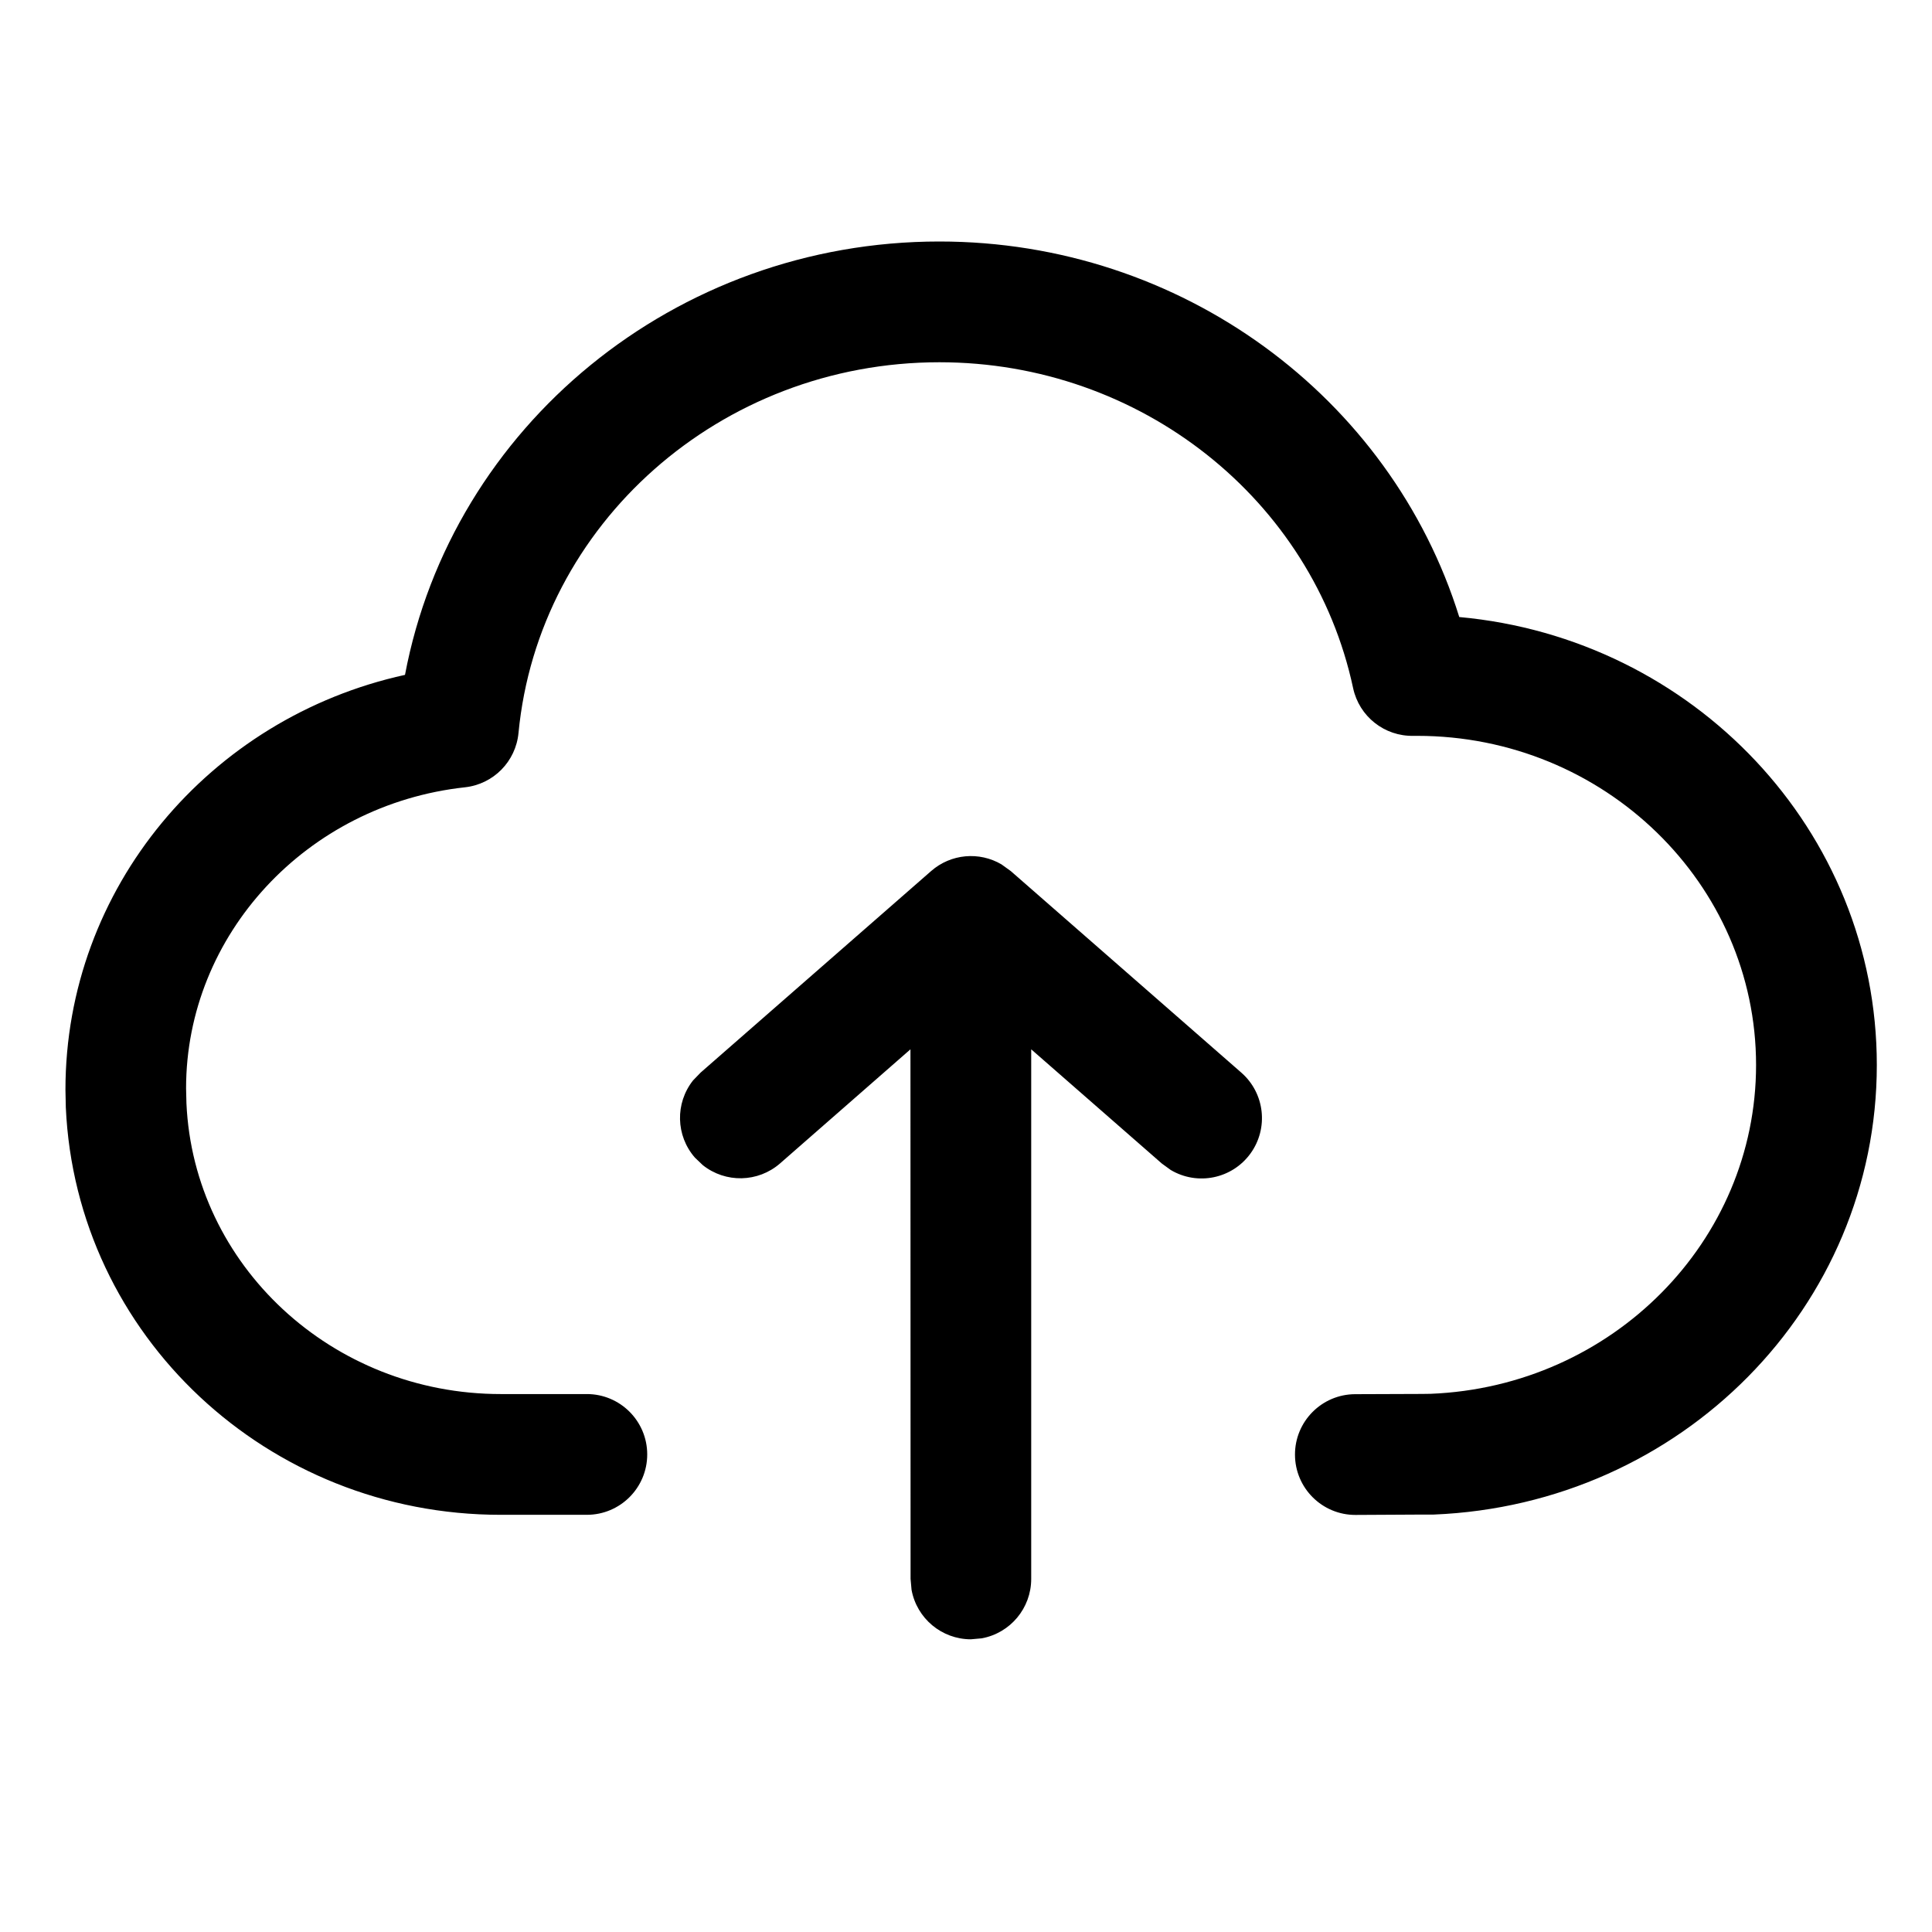
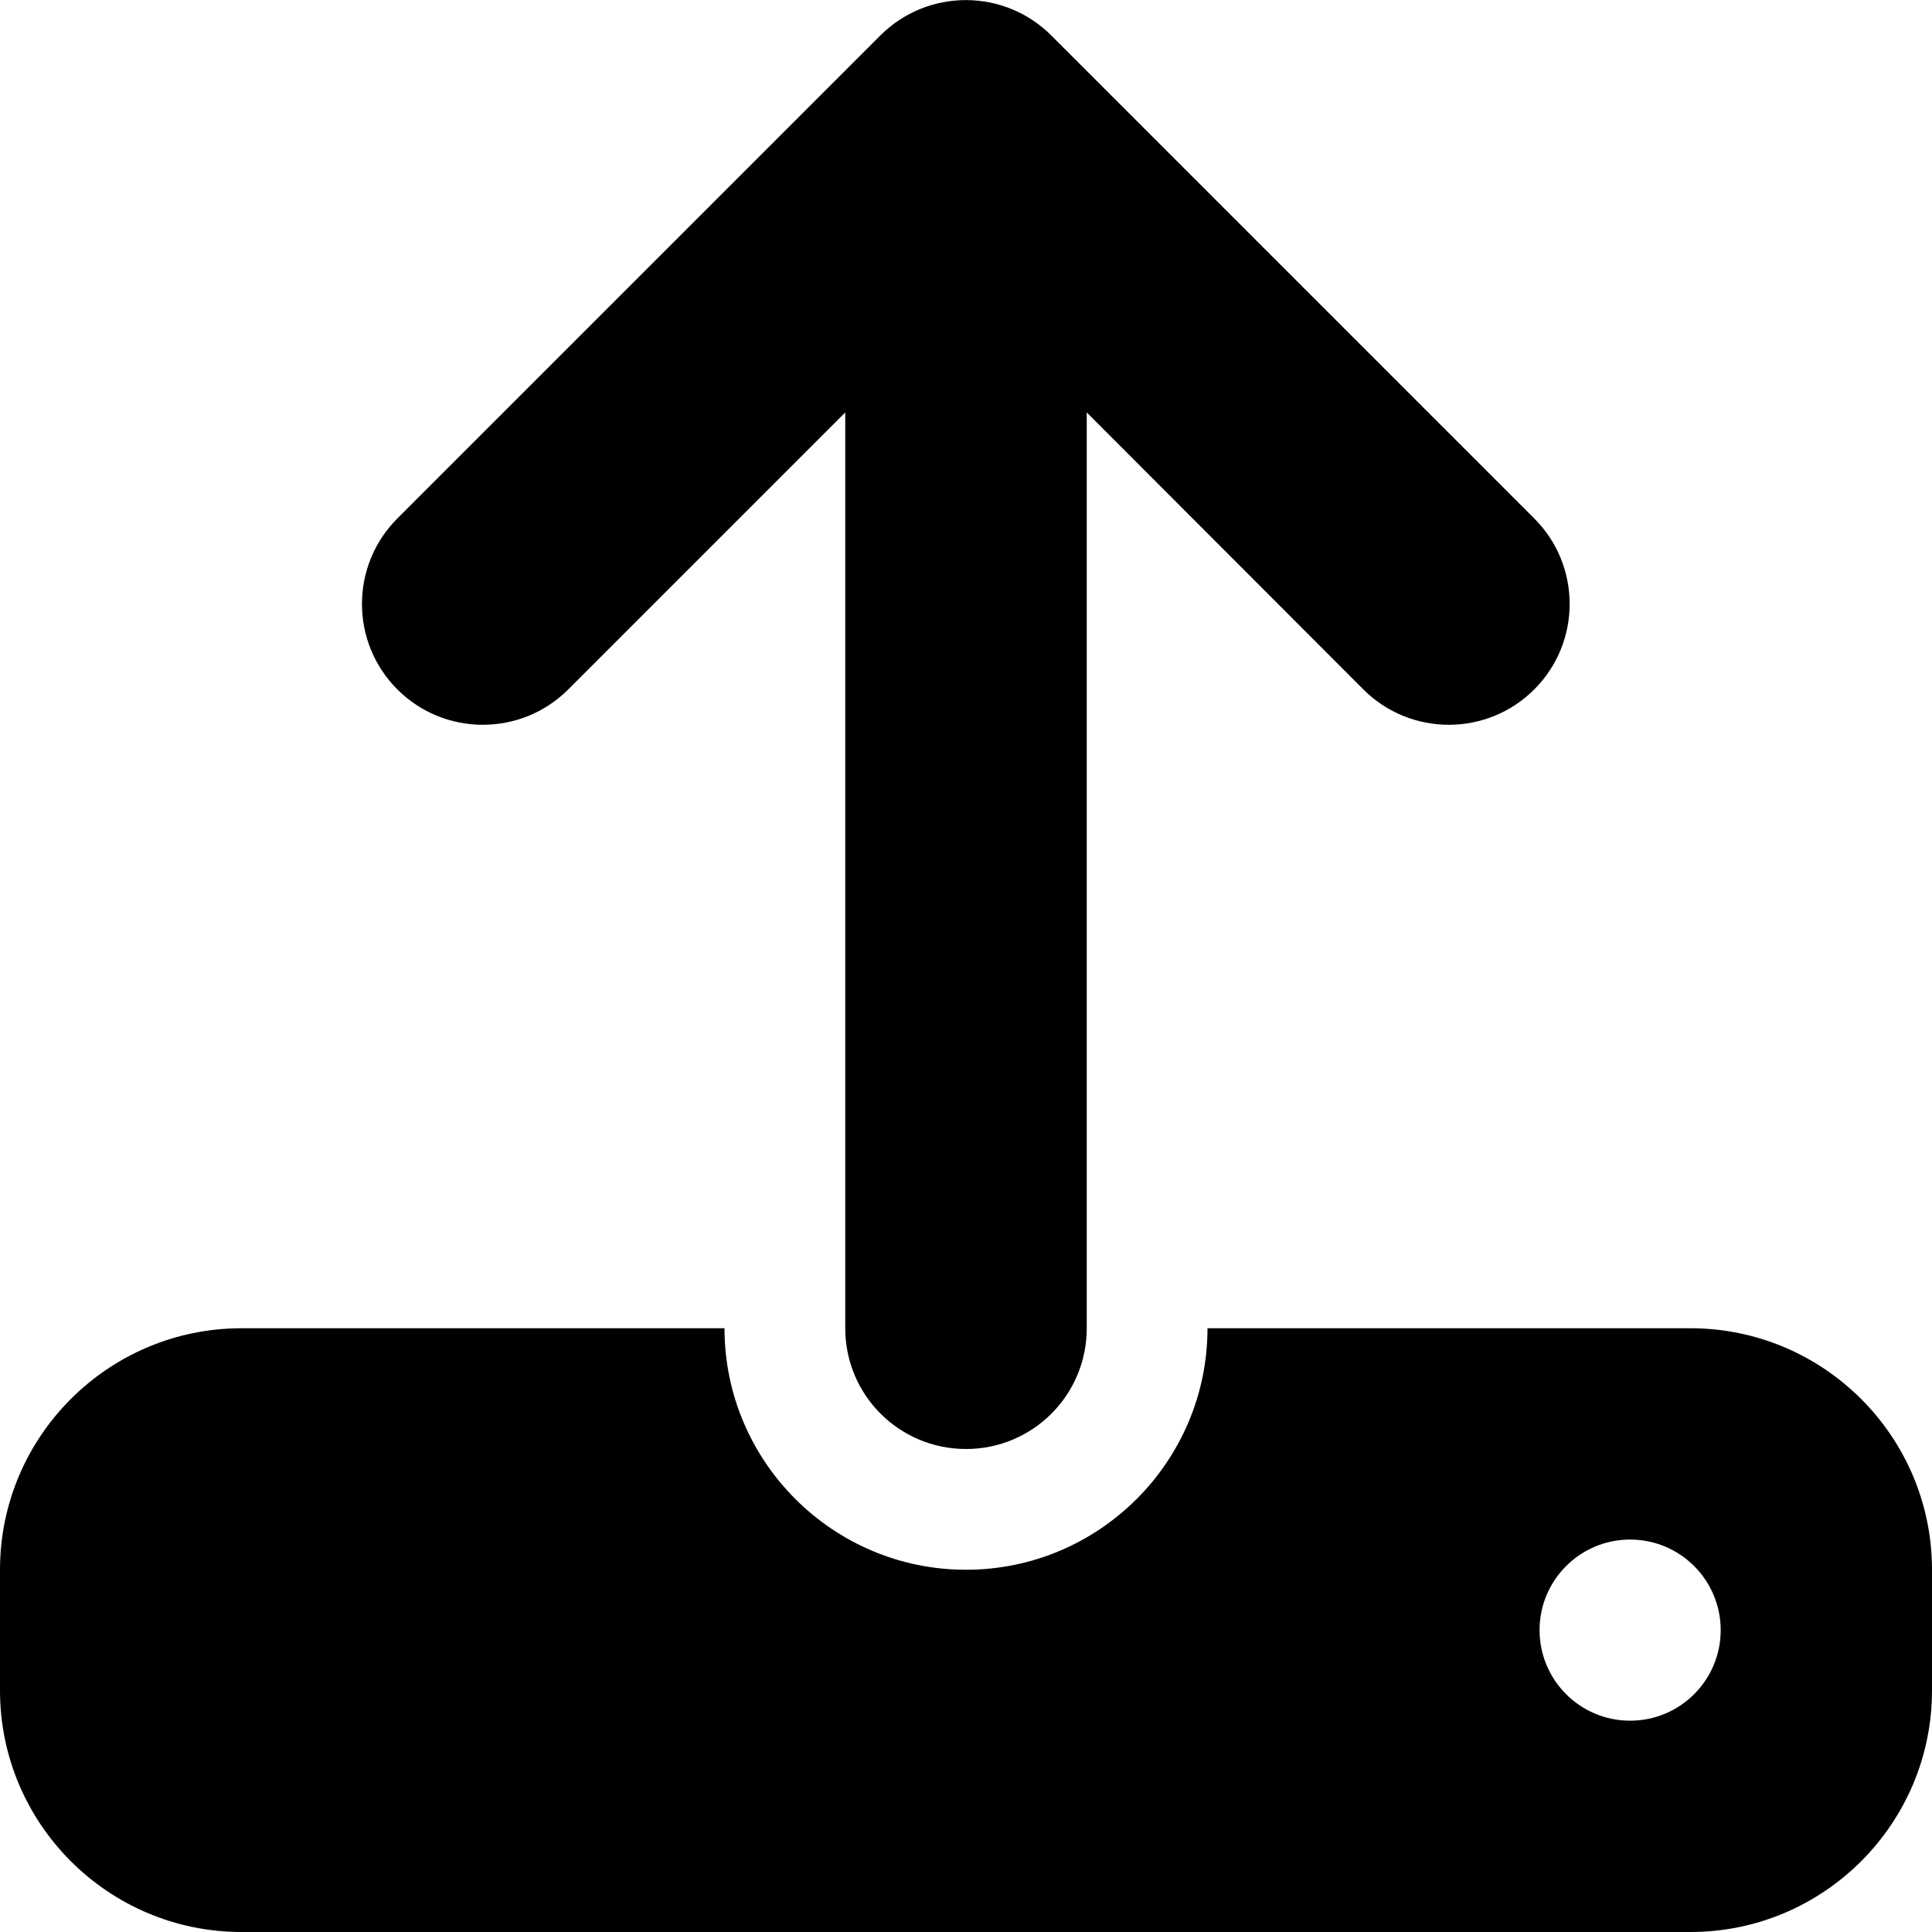
- <svg xmlns="http://www.w3.org/2000/svg" t="1577540289643" class="icon" viewBox="0 0 1024 1024" version="1.1" p-id="7922" width="200" height="200">
-   <defs>
-     <style type="text/css" />
-   </defs>
-   <path d="M530.944 458.24l4.8 3.456 122.176 106.816a32 32 0 0 1-37.44 51.584l-4.672-3.392L546.56 556.16v280.704a32 32 0 0 1-26.24 31.488l-5.76 0.512a32 32 0 0 1-31.424-26.24l-0.512-5.76-0.064-280.704-69.12 60.48a32 32 0 0 1-40.96 0.896l-4.16-3.968a32 32 0 0 1-0.96-40.96l4.032-4.16 122.176-106.816a32 32 0 0 1 37.312-3.456zM497.92 128c128.128 0 239.168 82.304 275.52 199.04 123.968 11.264 221.312 113.088 221.312 237.44 0 128.128-103.68 232.96-234.88 238.272h-5.888l-35.52 0.192a32 32 0 0 1-0.192-64l35.264-0.128 4.672-0.064c96.384-3.84 172.544-80.896 172.544-174.272 0-96.128-80.512-174.464-179.584-174.464h-1.984a32 32 0 0 1-32-25.28C695.872 264.96 604.736 192 497.92 192 381.824 192 285.44 277.76 274.816 388.48a32 32 0 0 1-28.352 28.8c-83.968 9.152-147.84 78.208-147.84 159.552l0.192 7.936c3.84 85.76 77.056 154.112 166.592 154.112h45.632a32 32 0 0 1 0 64h-45.632C142.016 802.944 40.32 708.032 34.88 586.88l-0.192-9.28c0-106.88 76.352-197.184 179.968-219.904C239.488 226.112 357.76 128 497.856 128z" p-id="7923" />
+ <svg xmlns="http://www.w3.org/2000/svg" viewBox="0 0 512 512">
+   <path d="M288 109.3V352c0 17.7-14.3 32-32 32s-32-14.3-32-32V109.3l-73.4 73.4c-12.5 12.5-32.8 12.5-45.3 0s-12.5-32.8 0-45.3l128-128c12.5-12.5 32.8-12.5 45.3 0l128 128c12.5 12.5 12.5 32.8 0 45.3s-32.8 12.5-45.3 0L288 109.3zM64 352H192c0 35.3 28.7 64 64 64s64-28.7 64-64H448c35.3 0 64 28.7 64 64v32c0 35.3-28.7 64-64 64H64c-35.3 0-64-28.7-64-64V416c0-35.3 28.7-64 64-64zM432 456a24 24 0 1 0 0-48 24 24 0 1 0 0 48z" />
</svg>
